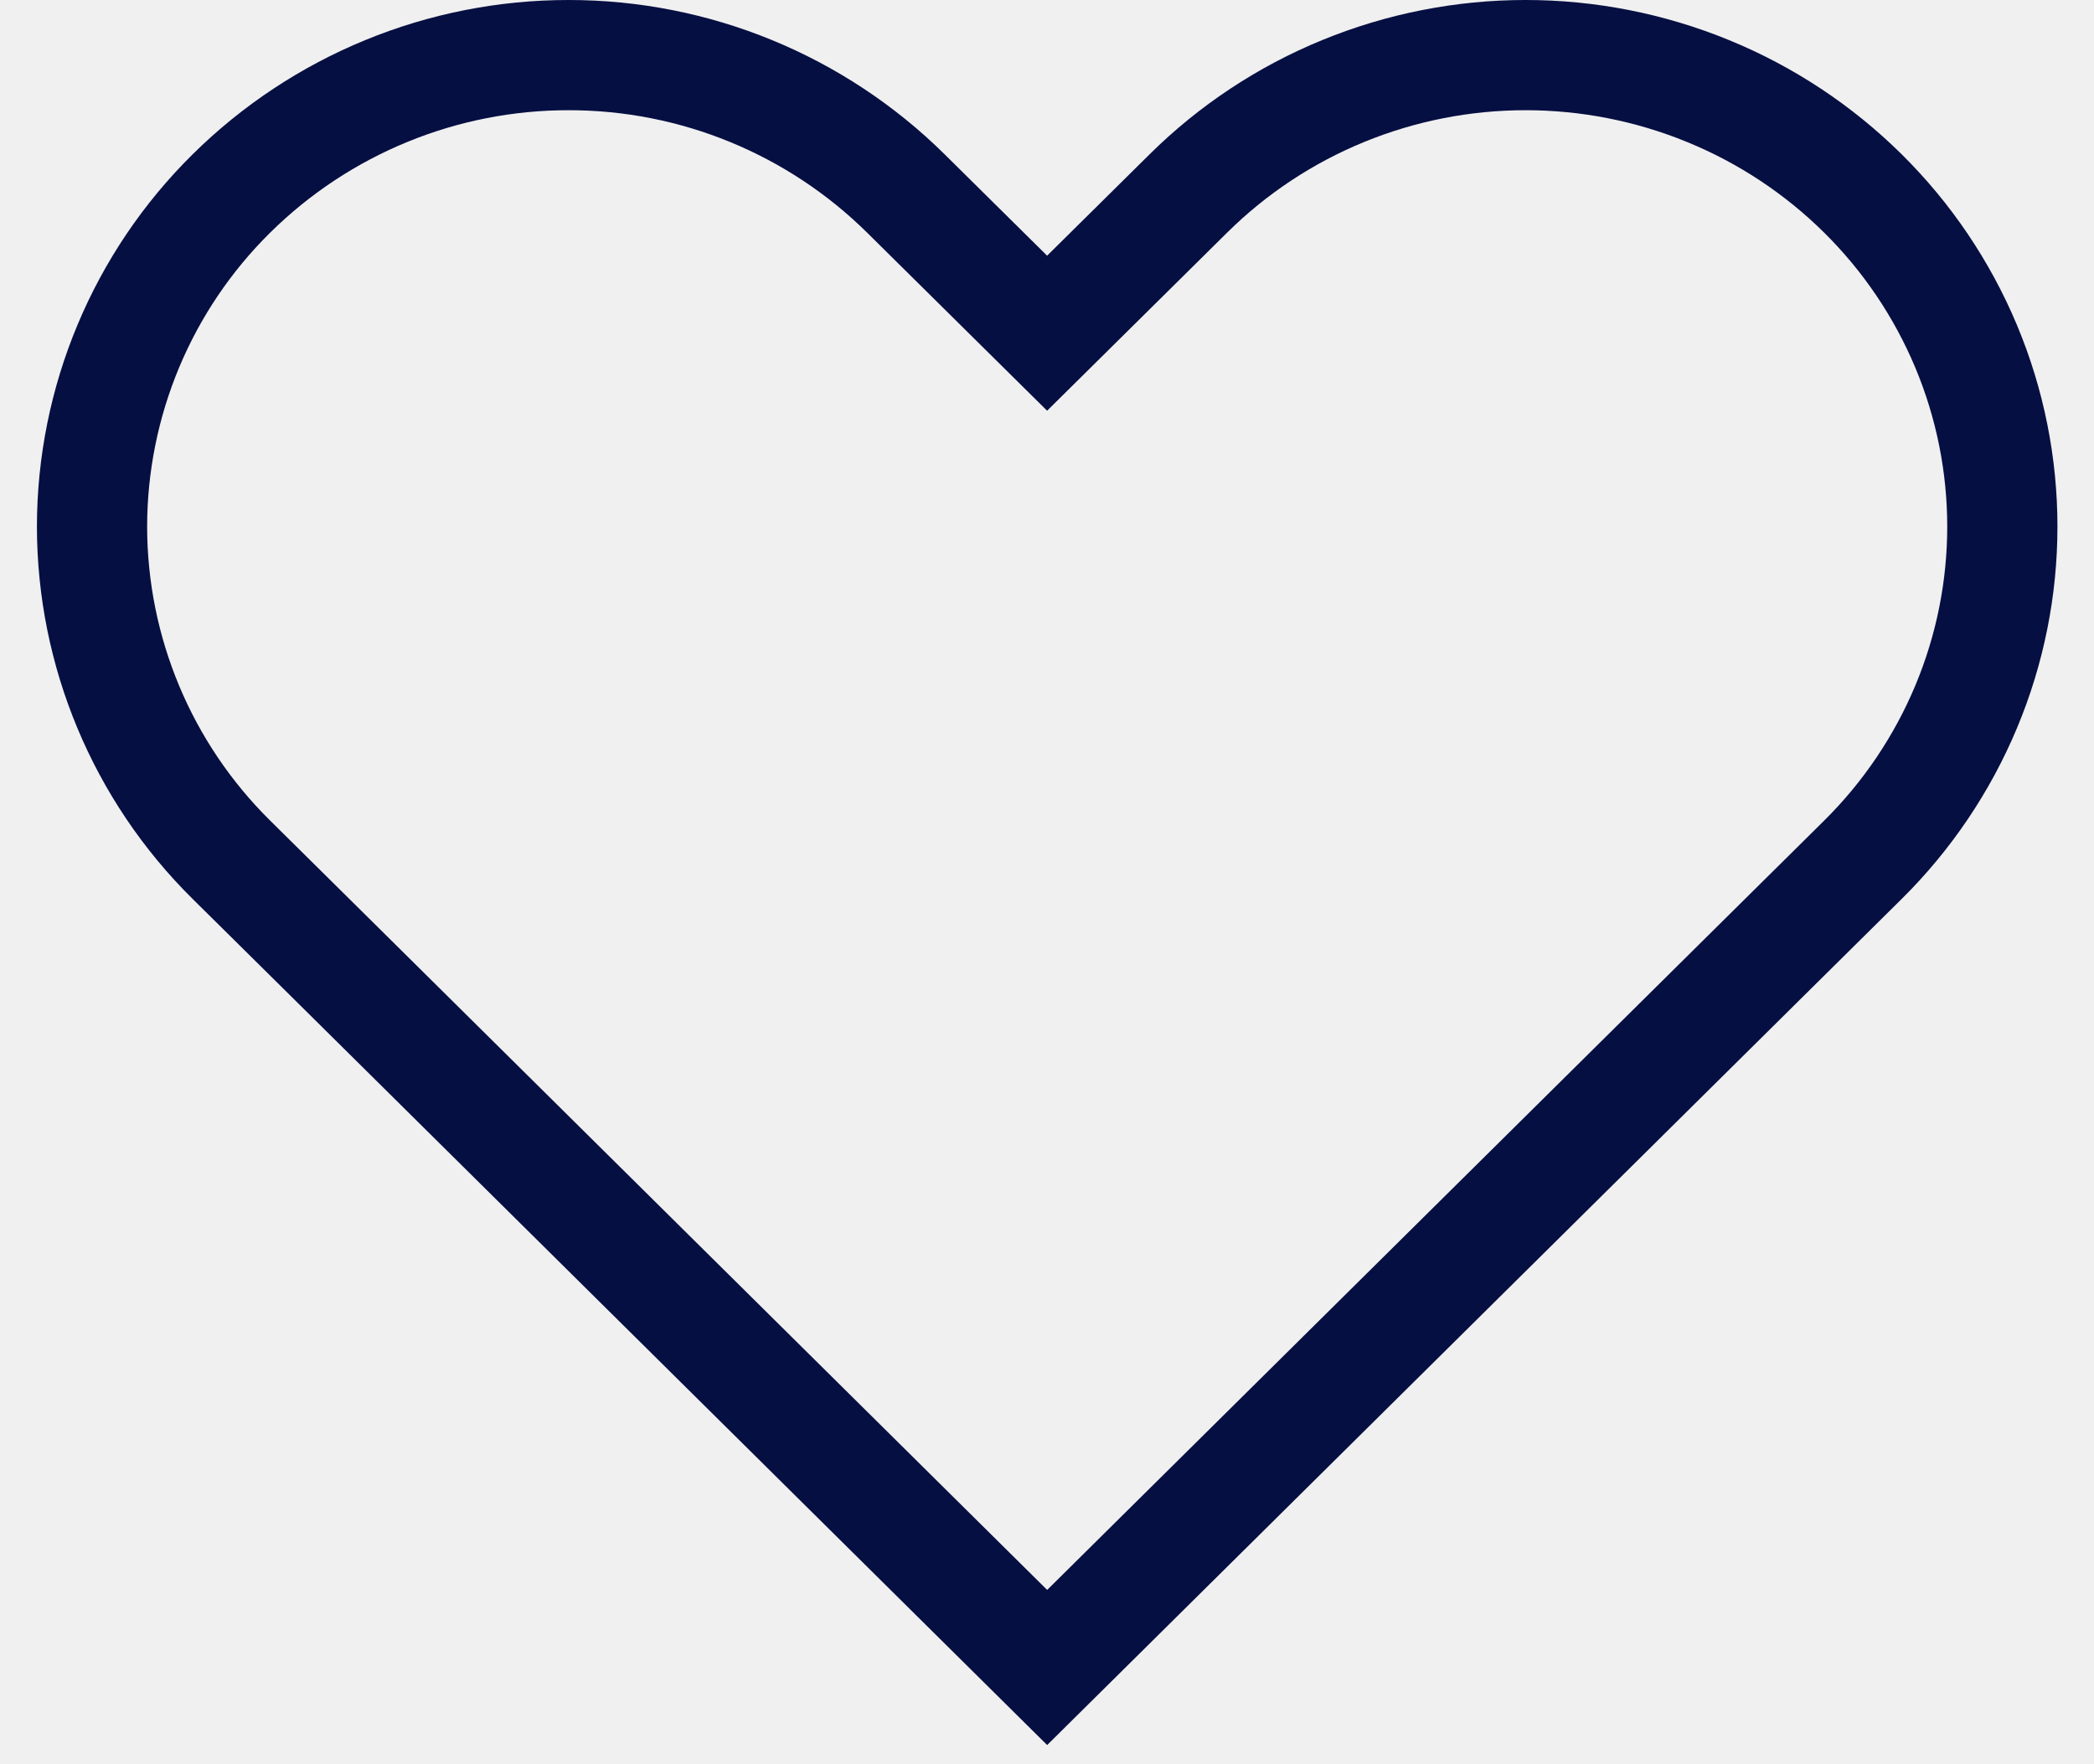
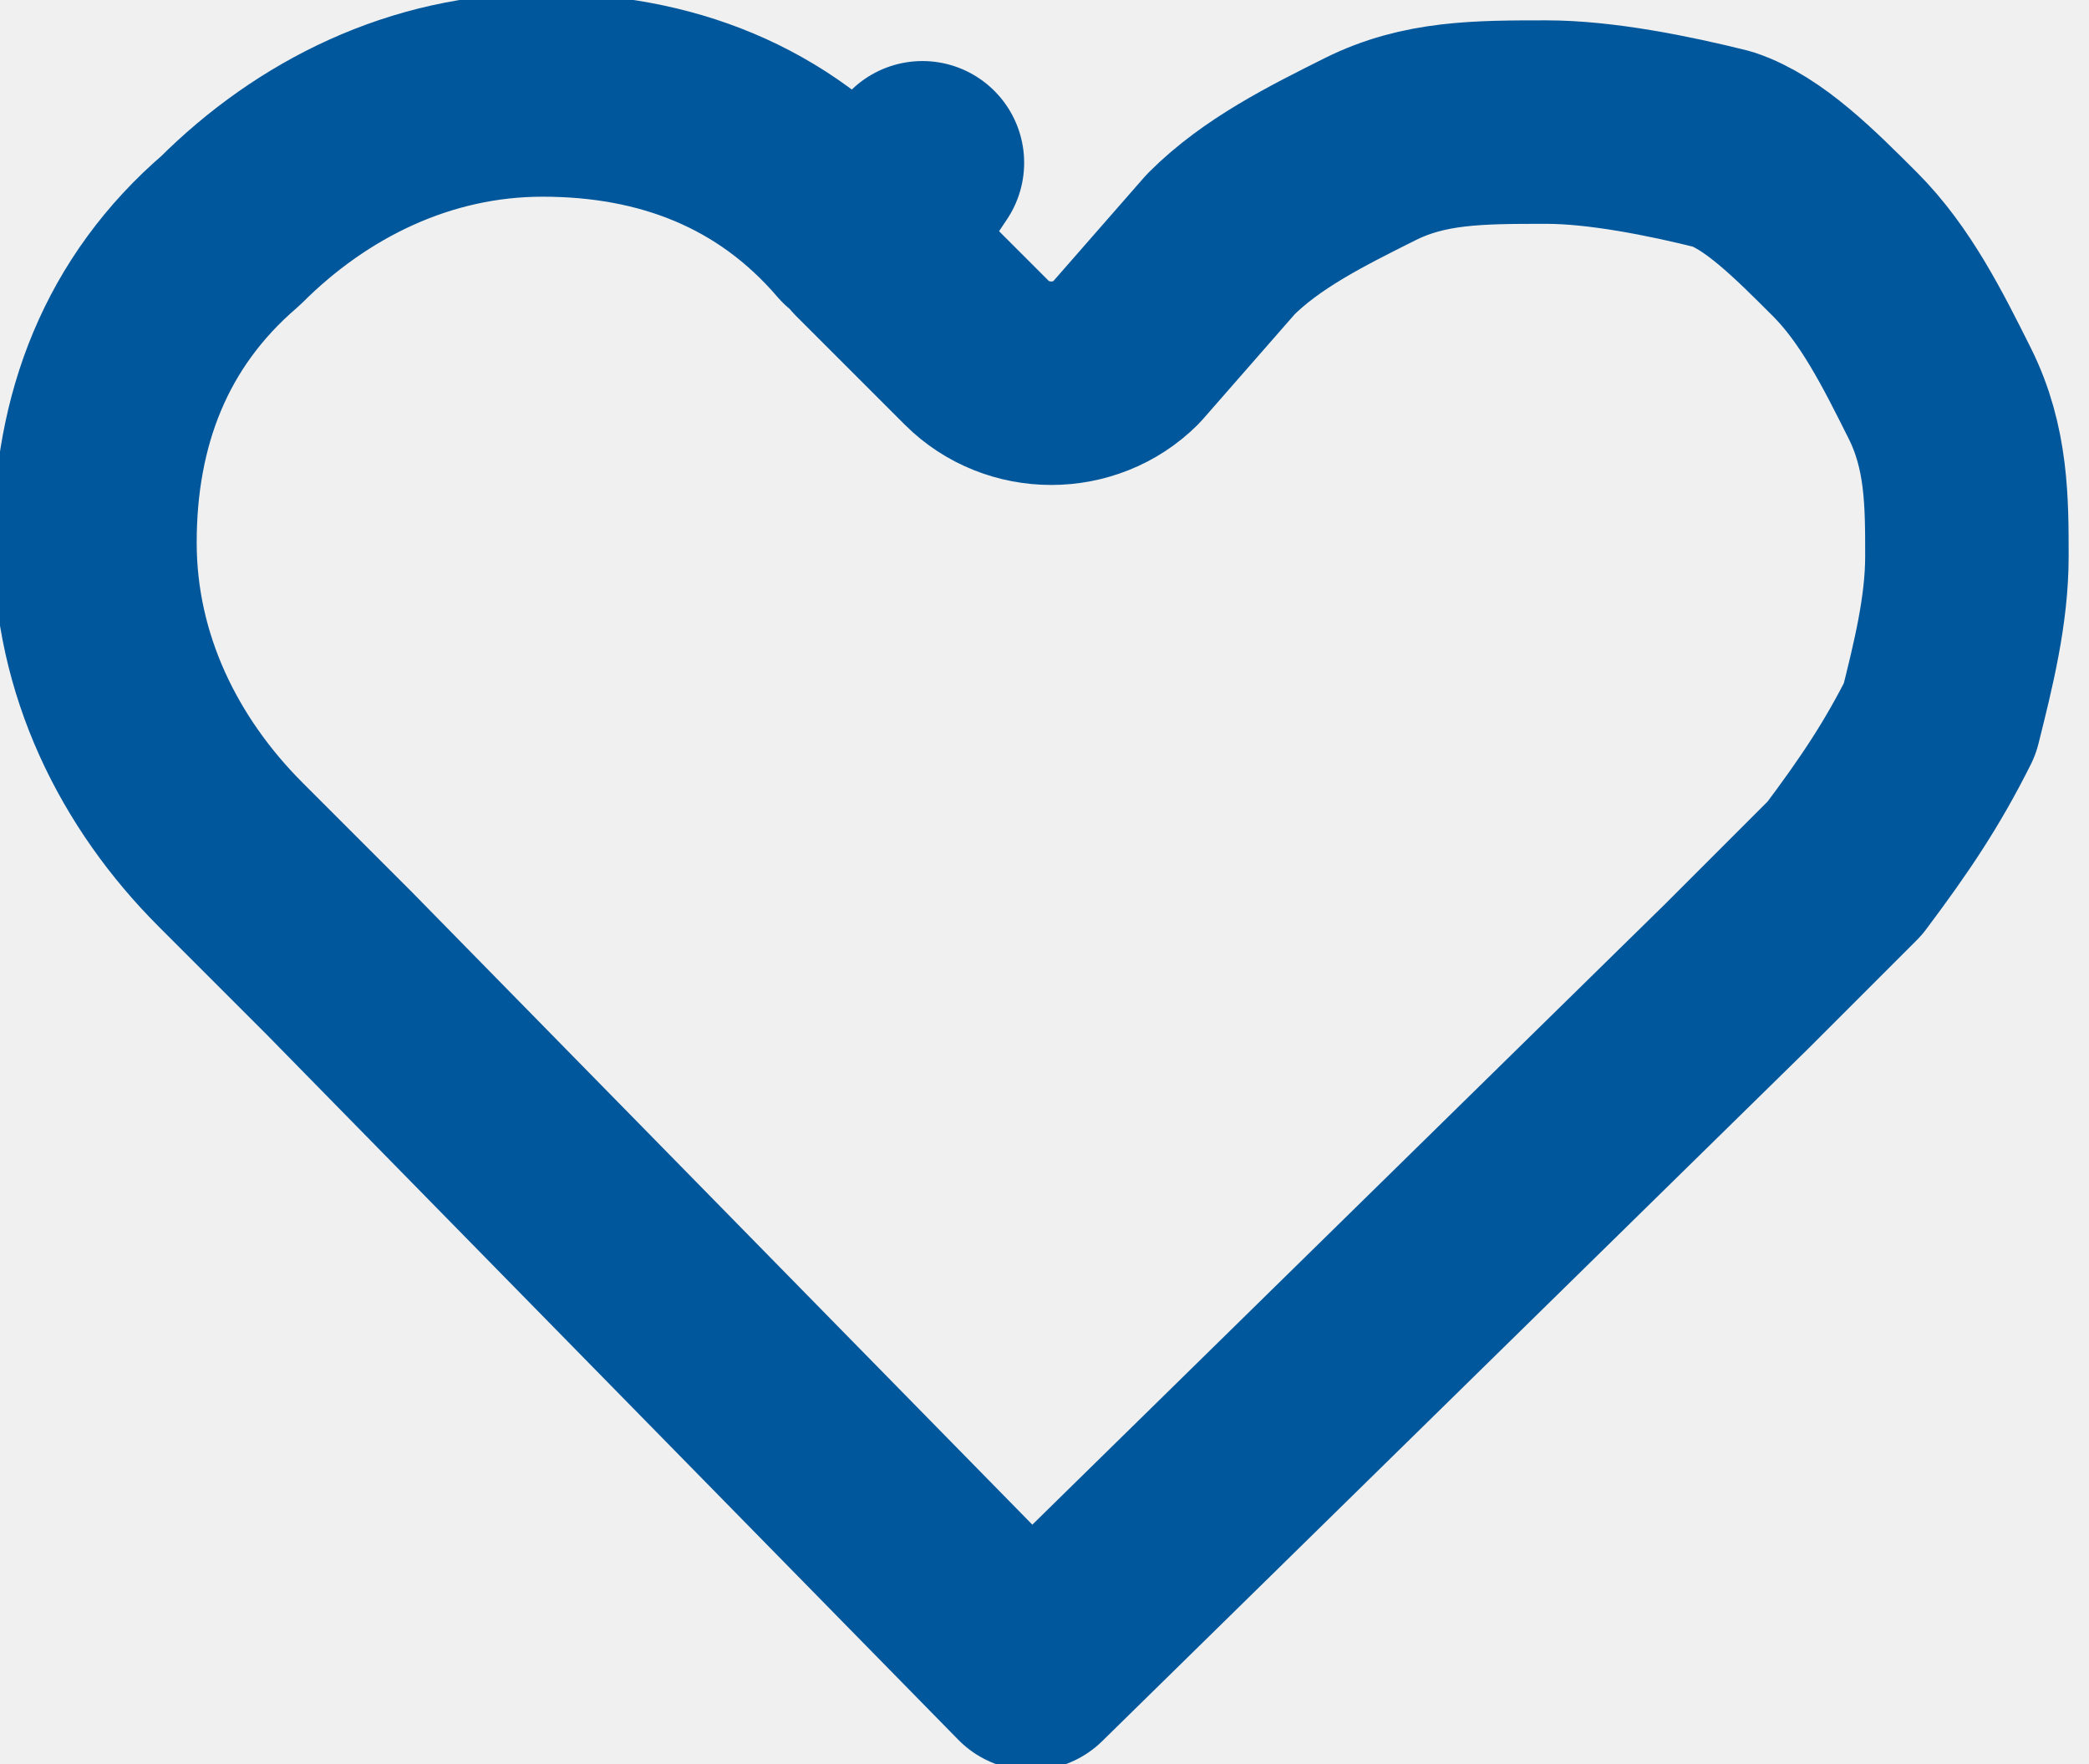
- <svg xmlns="http://www.w3.org/2000/svg" width="38" height="32" viewBox="0 0 38 32">
-   <defs>
-     <clipPath id="ufzha">
-       <path fill="#fff" d="M34.51 2.8A9.654 9.654 0 0 0 31.378.728a9.73 9.73 0 0 0-7.386 0 9.656 9.656 0 0 0-3.13 2.072l-1.86 1.84-1.86-1.84A9.699 9.699 0 0 0 10.32 0a9.699 9.699 0 0 0-6.824 2.8A9.508 9.508 0 0 0 .67 9.556a9.508 9.508 0 0 0 2.826 6.757l1.86 1.84 13.647 13.514L32.65 18.154l1.86-1.841a9.547 9.547 0 0 0 2.092-3.1 9.47 9.47 0 0 0 0-7.314 9.546 9.546 0 0 0-2.093-3.1z" />
-     </clipPath>
-   </defs>
-   <g>
-     <g>
-       <path fill="none" stroke="#060f42" stroke-miterlimit="20" stroke-width="4" d="M34.51 2.8A9.654 9.654 0 0 0 31.378.728a9.73 9.73 0 0 0-7.386 0 9.656 9.656 0 0 0-3.13 2.072l-1.86 1.84v0l-1.86-1.84A9.699 9.699 0 0 0 10.32 0a9.699 9.699 0 0 0-6.824 2.8A9.508 9.508 0 0 0 .67 9.556a9.508 9.508 0 0 0 2.826 6.757l1.86 1.84v0l13.647 13.514v0L32.65 18.154v0l1.86-1.841a9.547 9.547 0 0 0 2.092-3.1 9.47 9.47 0 0 0 0-7.314 9.546 9.546 0 0 0-2.093-3.1z" clip-path="url(&quot;#ufzha&quot;)" />
-     </g>
-   </g>
+ <svg xmlns="http://www.w3.org/2000/svg" version="1.1" id="Слой_1" x="0px" y="0px" viewBox="0 0 15.4 13" style="enable-background:new 0 0 15.4 13;" xml:space="preserve">
+   <style type="text/css">
+ 	.st0{fill:none;stroke:#01579B;stroke-width:1.5;stroke-linecap:round;stroke-linejoin:round;}
+ </style>
+   <path class="st0" d="M13.6,1.8L13.6,1.8c0.3,0.3,0.5,0.7,0.7,1.1c0.2,0.4,0.2,0.8,0.2,1.2c0,0.4-0.1,0.8-0.2,1.2  c-0.2,0.4-0.4,0.7-0.7,1.1l0,0l-0.8,0.8l-5.2,5.1L2.5,7.1L1.7,6.3c-0.6-0.6-1-1.4-1-2.3c0-0.9,0.3-1.7,1-2.3c0.6-0.6,1.4-1,2.3-1  s1.7,0.3,2.3,1l0.5-0.5L6.4,1.8l0.8,0.8c0.3,0.3,0.8,0.3,1.1,0L9,1.8l0,0c0.3-0.3,0.7-0.5,1.1-0.7c0.4-0.2,0.8-0.2,1.3-0.2  c0.4,0,0.9,0.1,1.3,0.2C13,1.2,13.3,1.5,13.6,1.8z" />
</svg>
